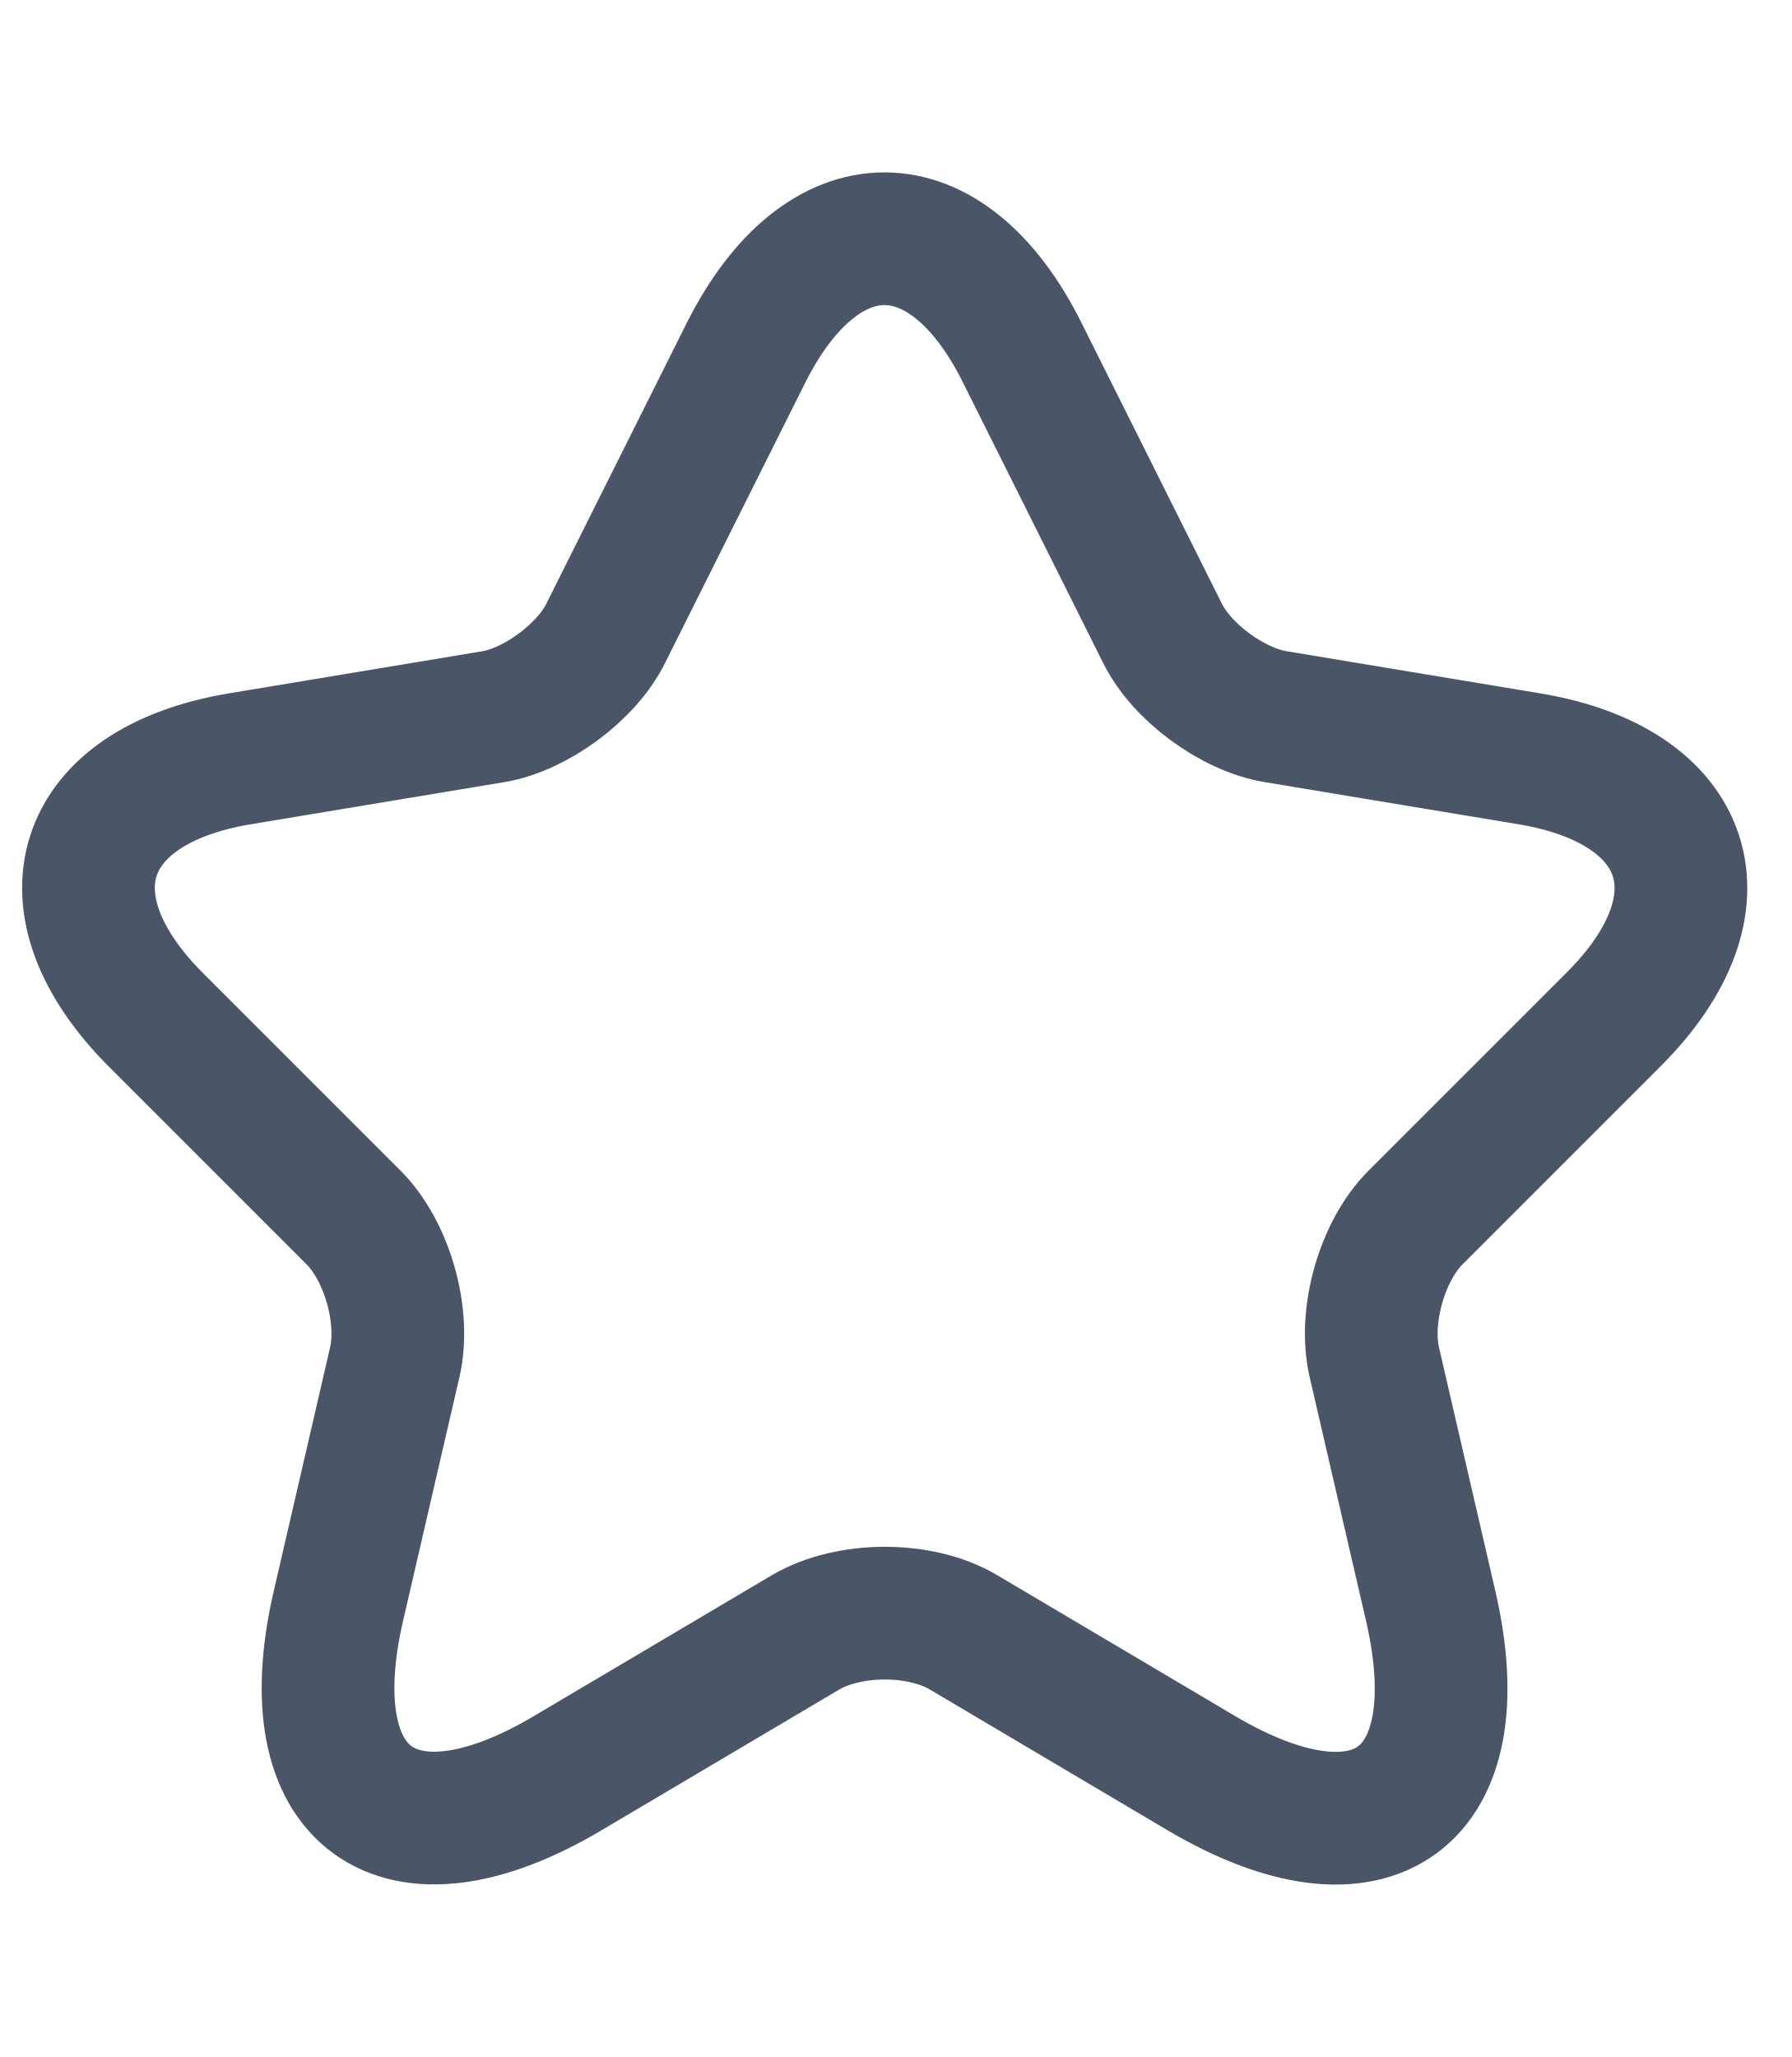
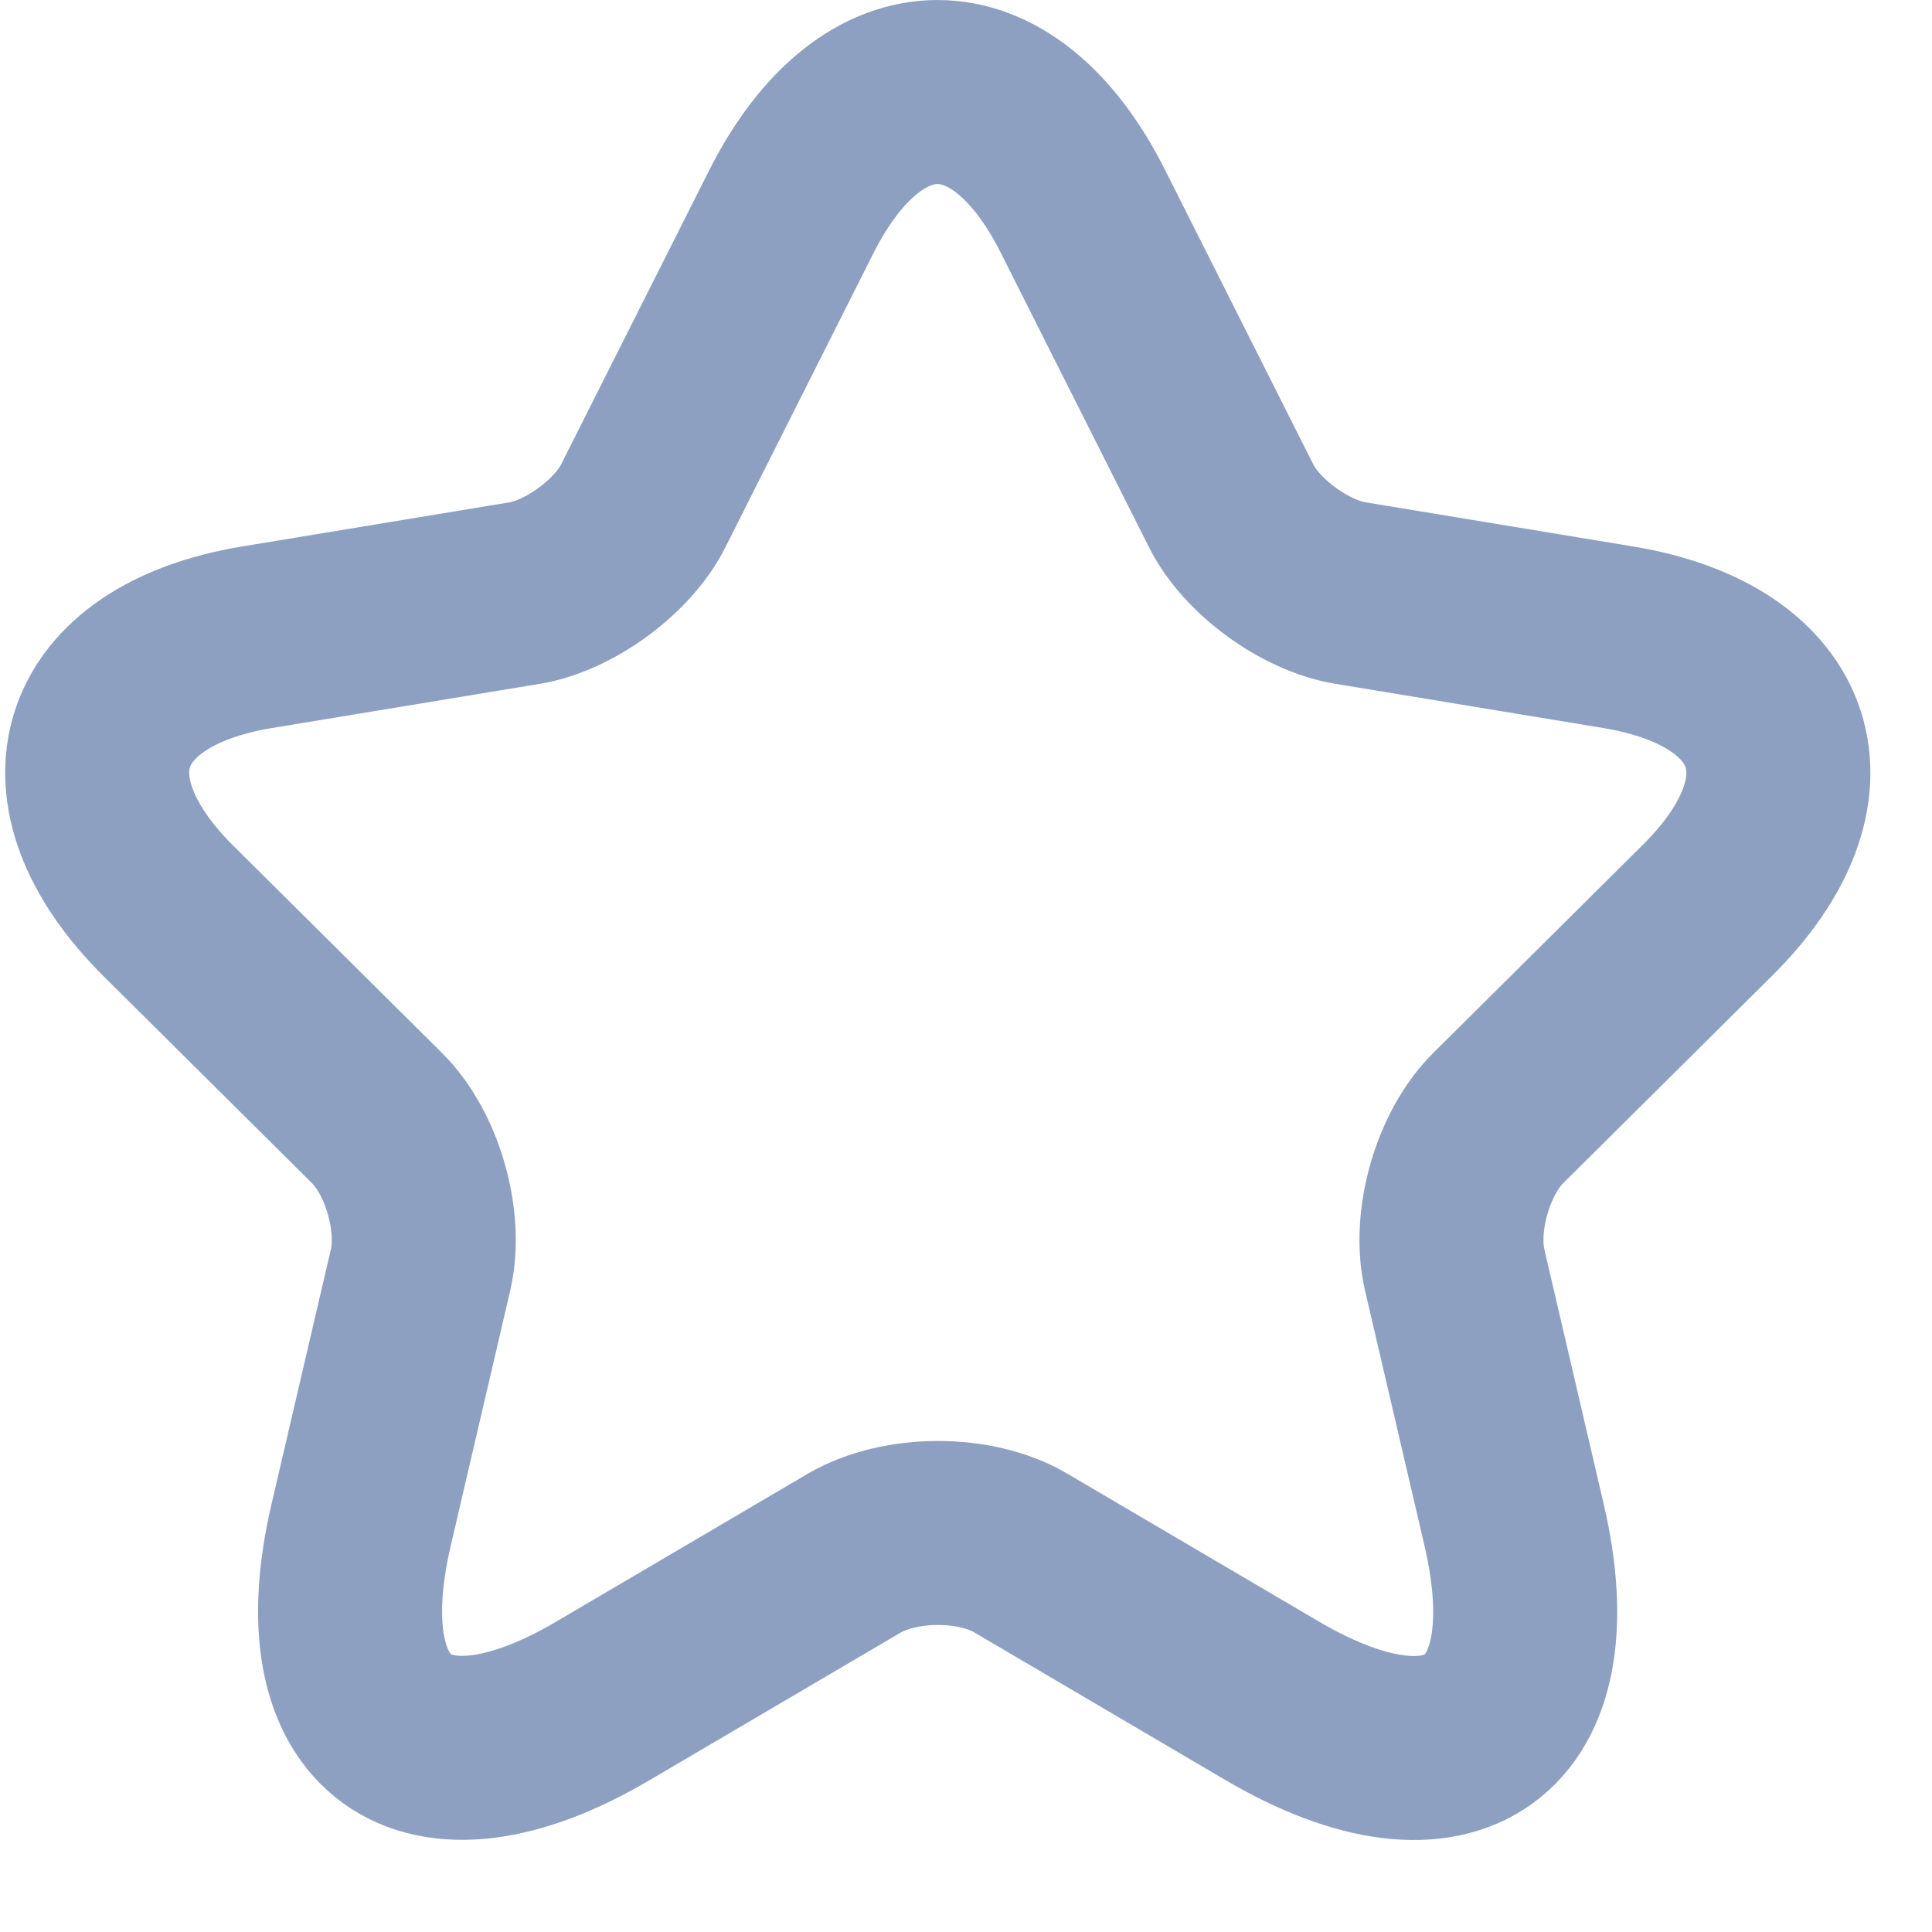
- <svg xmlns="http://www.w3.org/2000/svg" width="27" height="31" viewBox="0 0 27 31" fill="none">
-   <path d="M15.407 5.317L17.518 9.54C17.806 10.128 18.574 10.692 19.222 10.8L23.05 11.436C25.497 11.844 26.073 13.62 24.31 15.372L21.334 18.348C20.83 18.852 20.554 19.823 20.71 20.519L21.562 24.203C22.234 27.119 20.686 28.246 18.106 26.723L14.519 24.599C13.871 24.215 12.803 24.215 12.143 24.599L8.555 26.723C5.988 28.246 4.428 27.107 5.1 24.203L5.952 20.519C6.108 19.823 5.832 18.852 5.328 18.348L2.352 15.372C0.6 13.62 1.164 11.844 3.612 11.436L7.44 10.8C8.075 10.692 8.843 10.128 9.131 9.54L11.243 5.317C12.395 3.025 14.267 3.025 15.407 5.317Z" stroke="#4A5568" stroke-width="2" stroke-linecap="round" stroke-linejoin="round" />
+ <svg xmlns="http://www.w3.org/2000/svg" width="21" height="21" viewBox="0 0 21 21" fill="none">
+   <path d="M11.772 2.3L13.38 5.494C13.599 5.938 14.184 6.365 14.677 6.446L17.591 6.927C19.455 7.236 19.894 8.579 18.551 9.903L16.285 12.153C15.901 12.534 15.691 13.27 15.81 13.796L16.459 16.581C16.97 18.786 15.792 19.639 13.828 18.487L11.096 16.881C10.603 16.59 9.79 16.59 9.287 16.881L6.555 18.487C4.6 19.639 3.413 18.777 3.924 16.581L4.573 13.796C4.692 13.27 4.482 12.534 4.098 12.153L1.832 9.903C0.498 8.579 0.928 7.236 2.791 6.927L5.706 6.446C6.19 6.365 6.775 5.938 6.994 5.494L8.602 2.3C9.479 0.567 10.904 0.567 11.772 2.3Z" stroke="#8DA0C1" stroke-width="2" stroke-linecap="round" stroke-linejoin="round" />
</svg>
